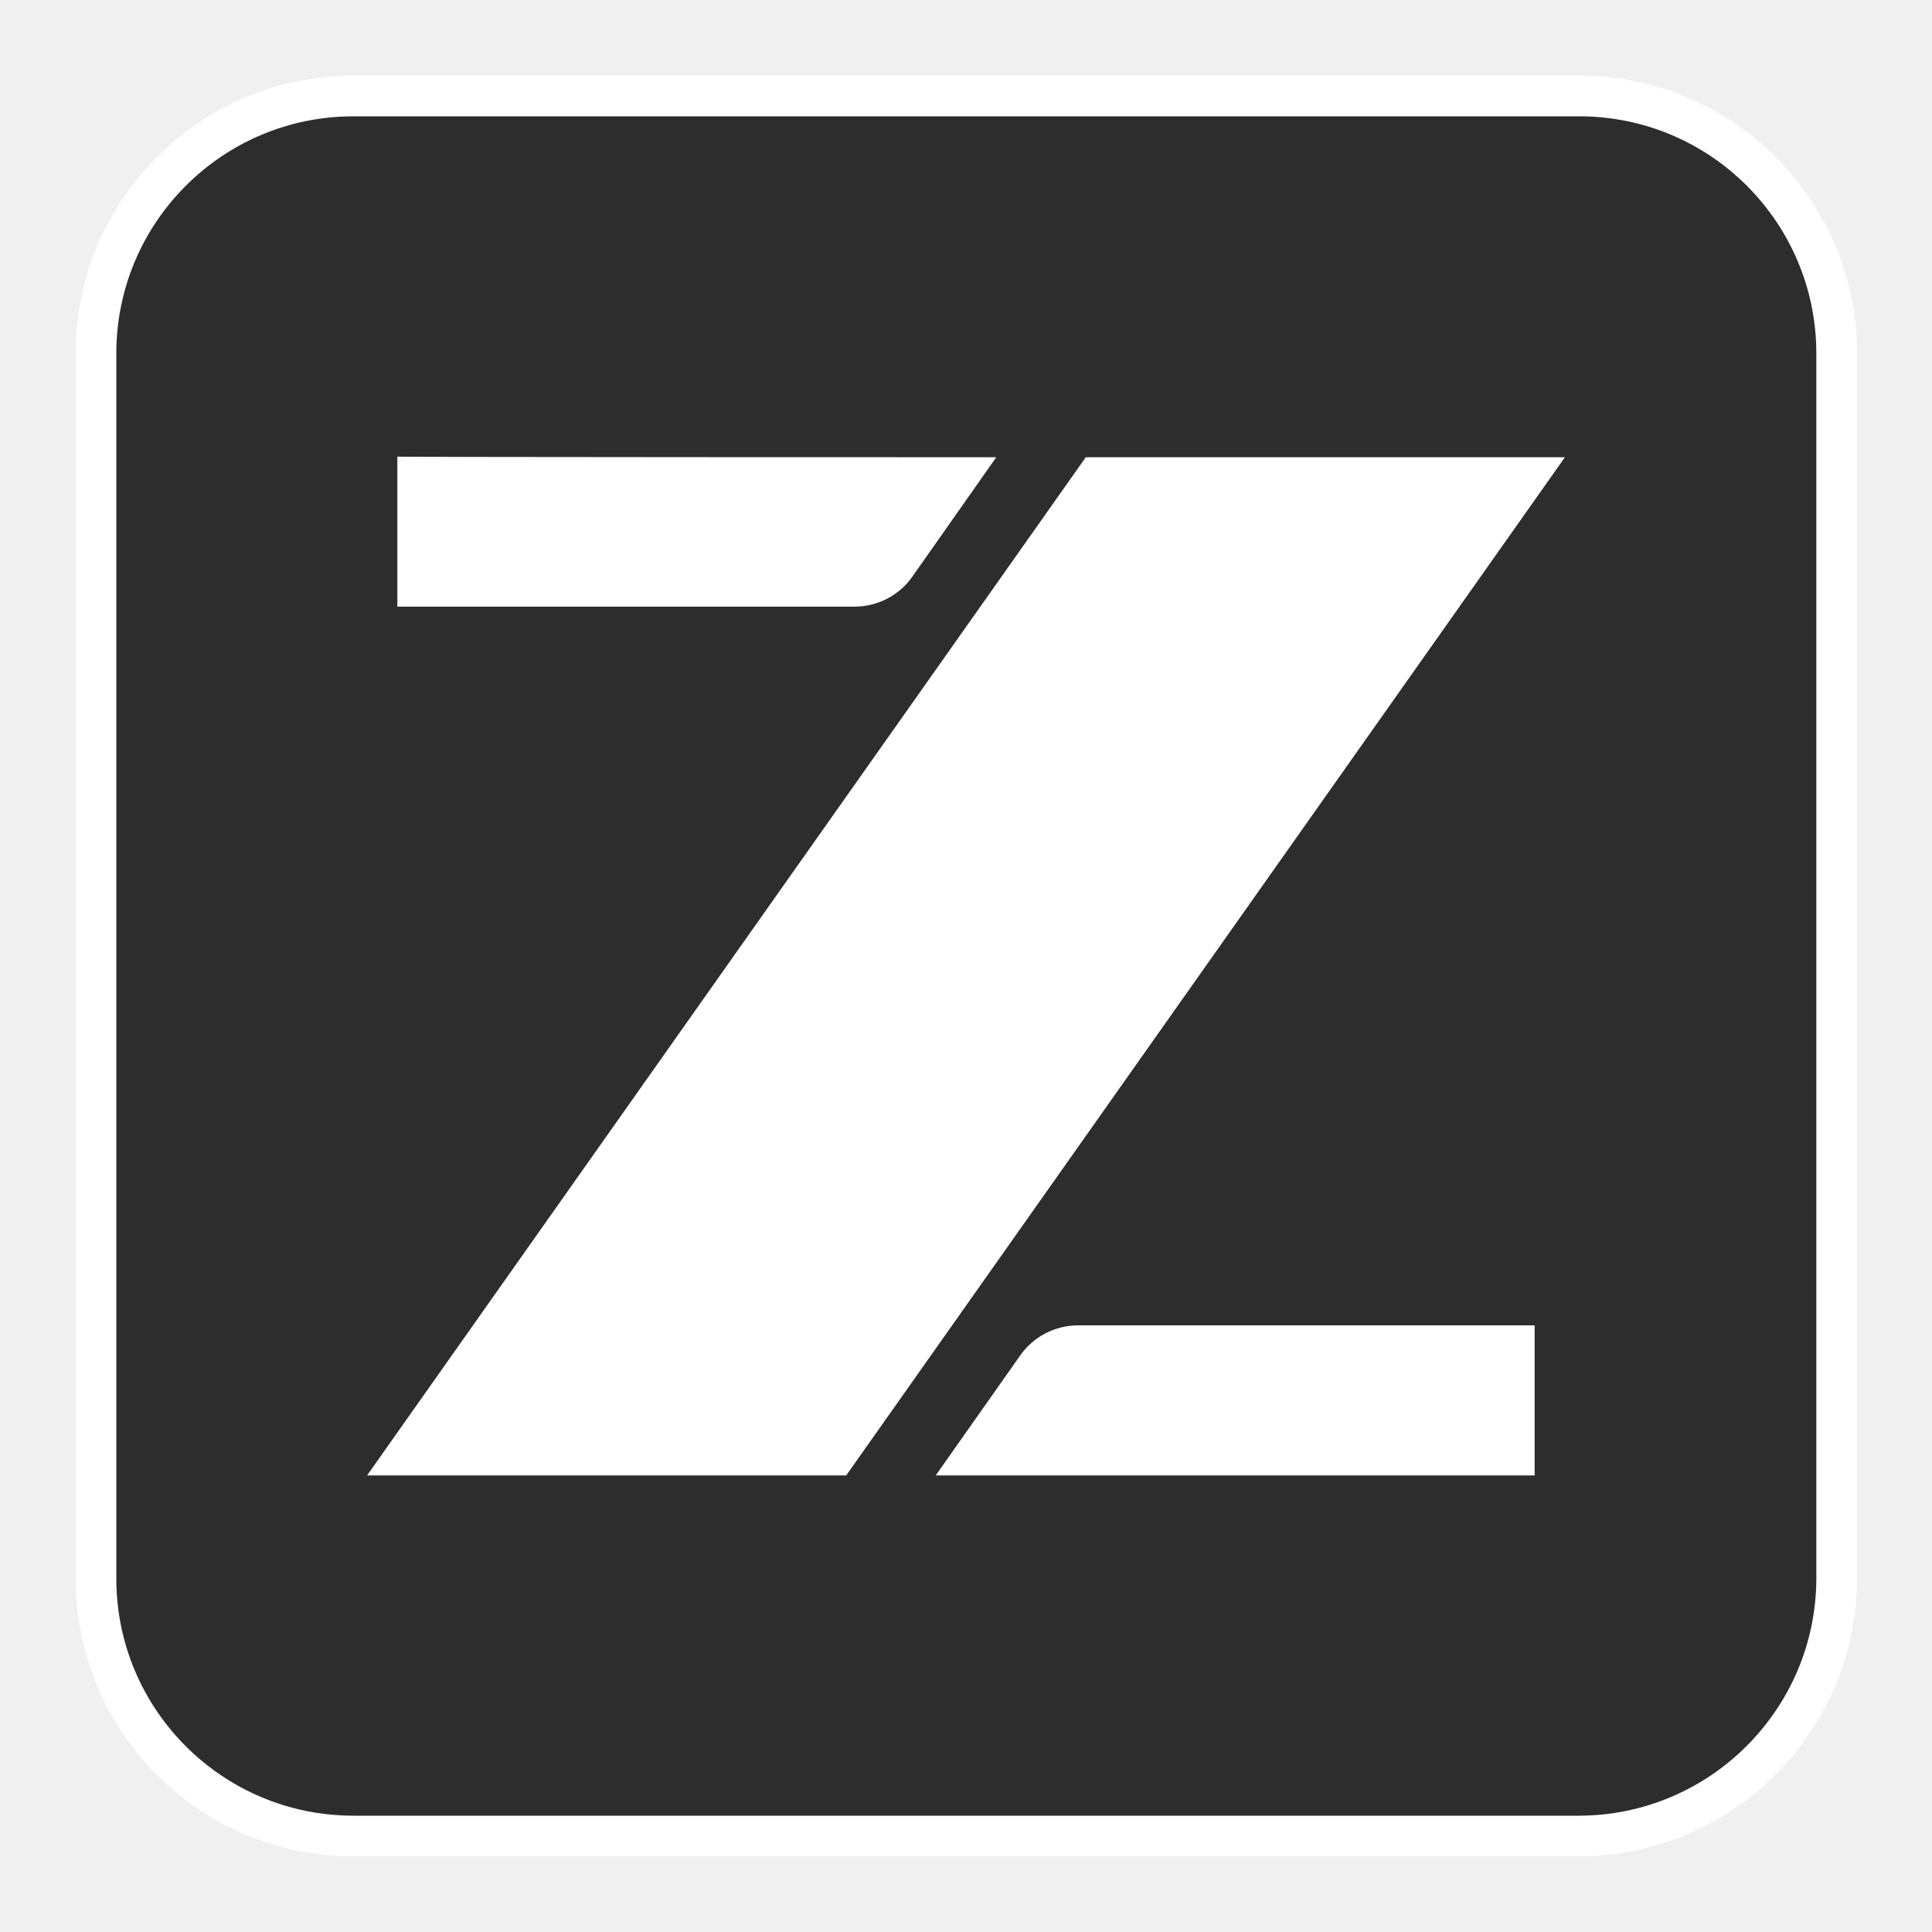
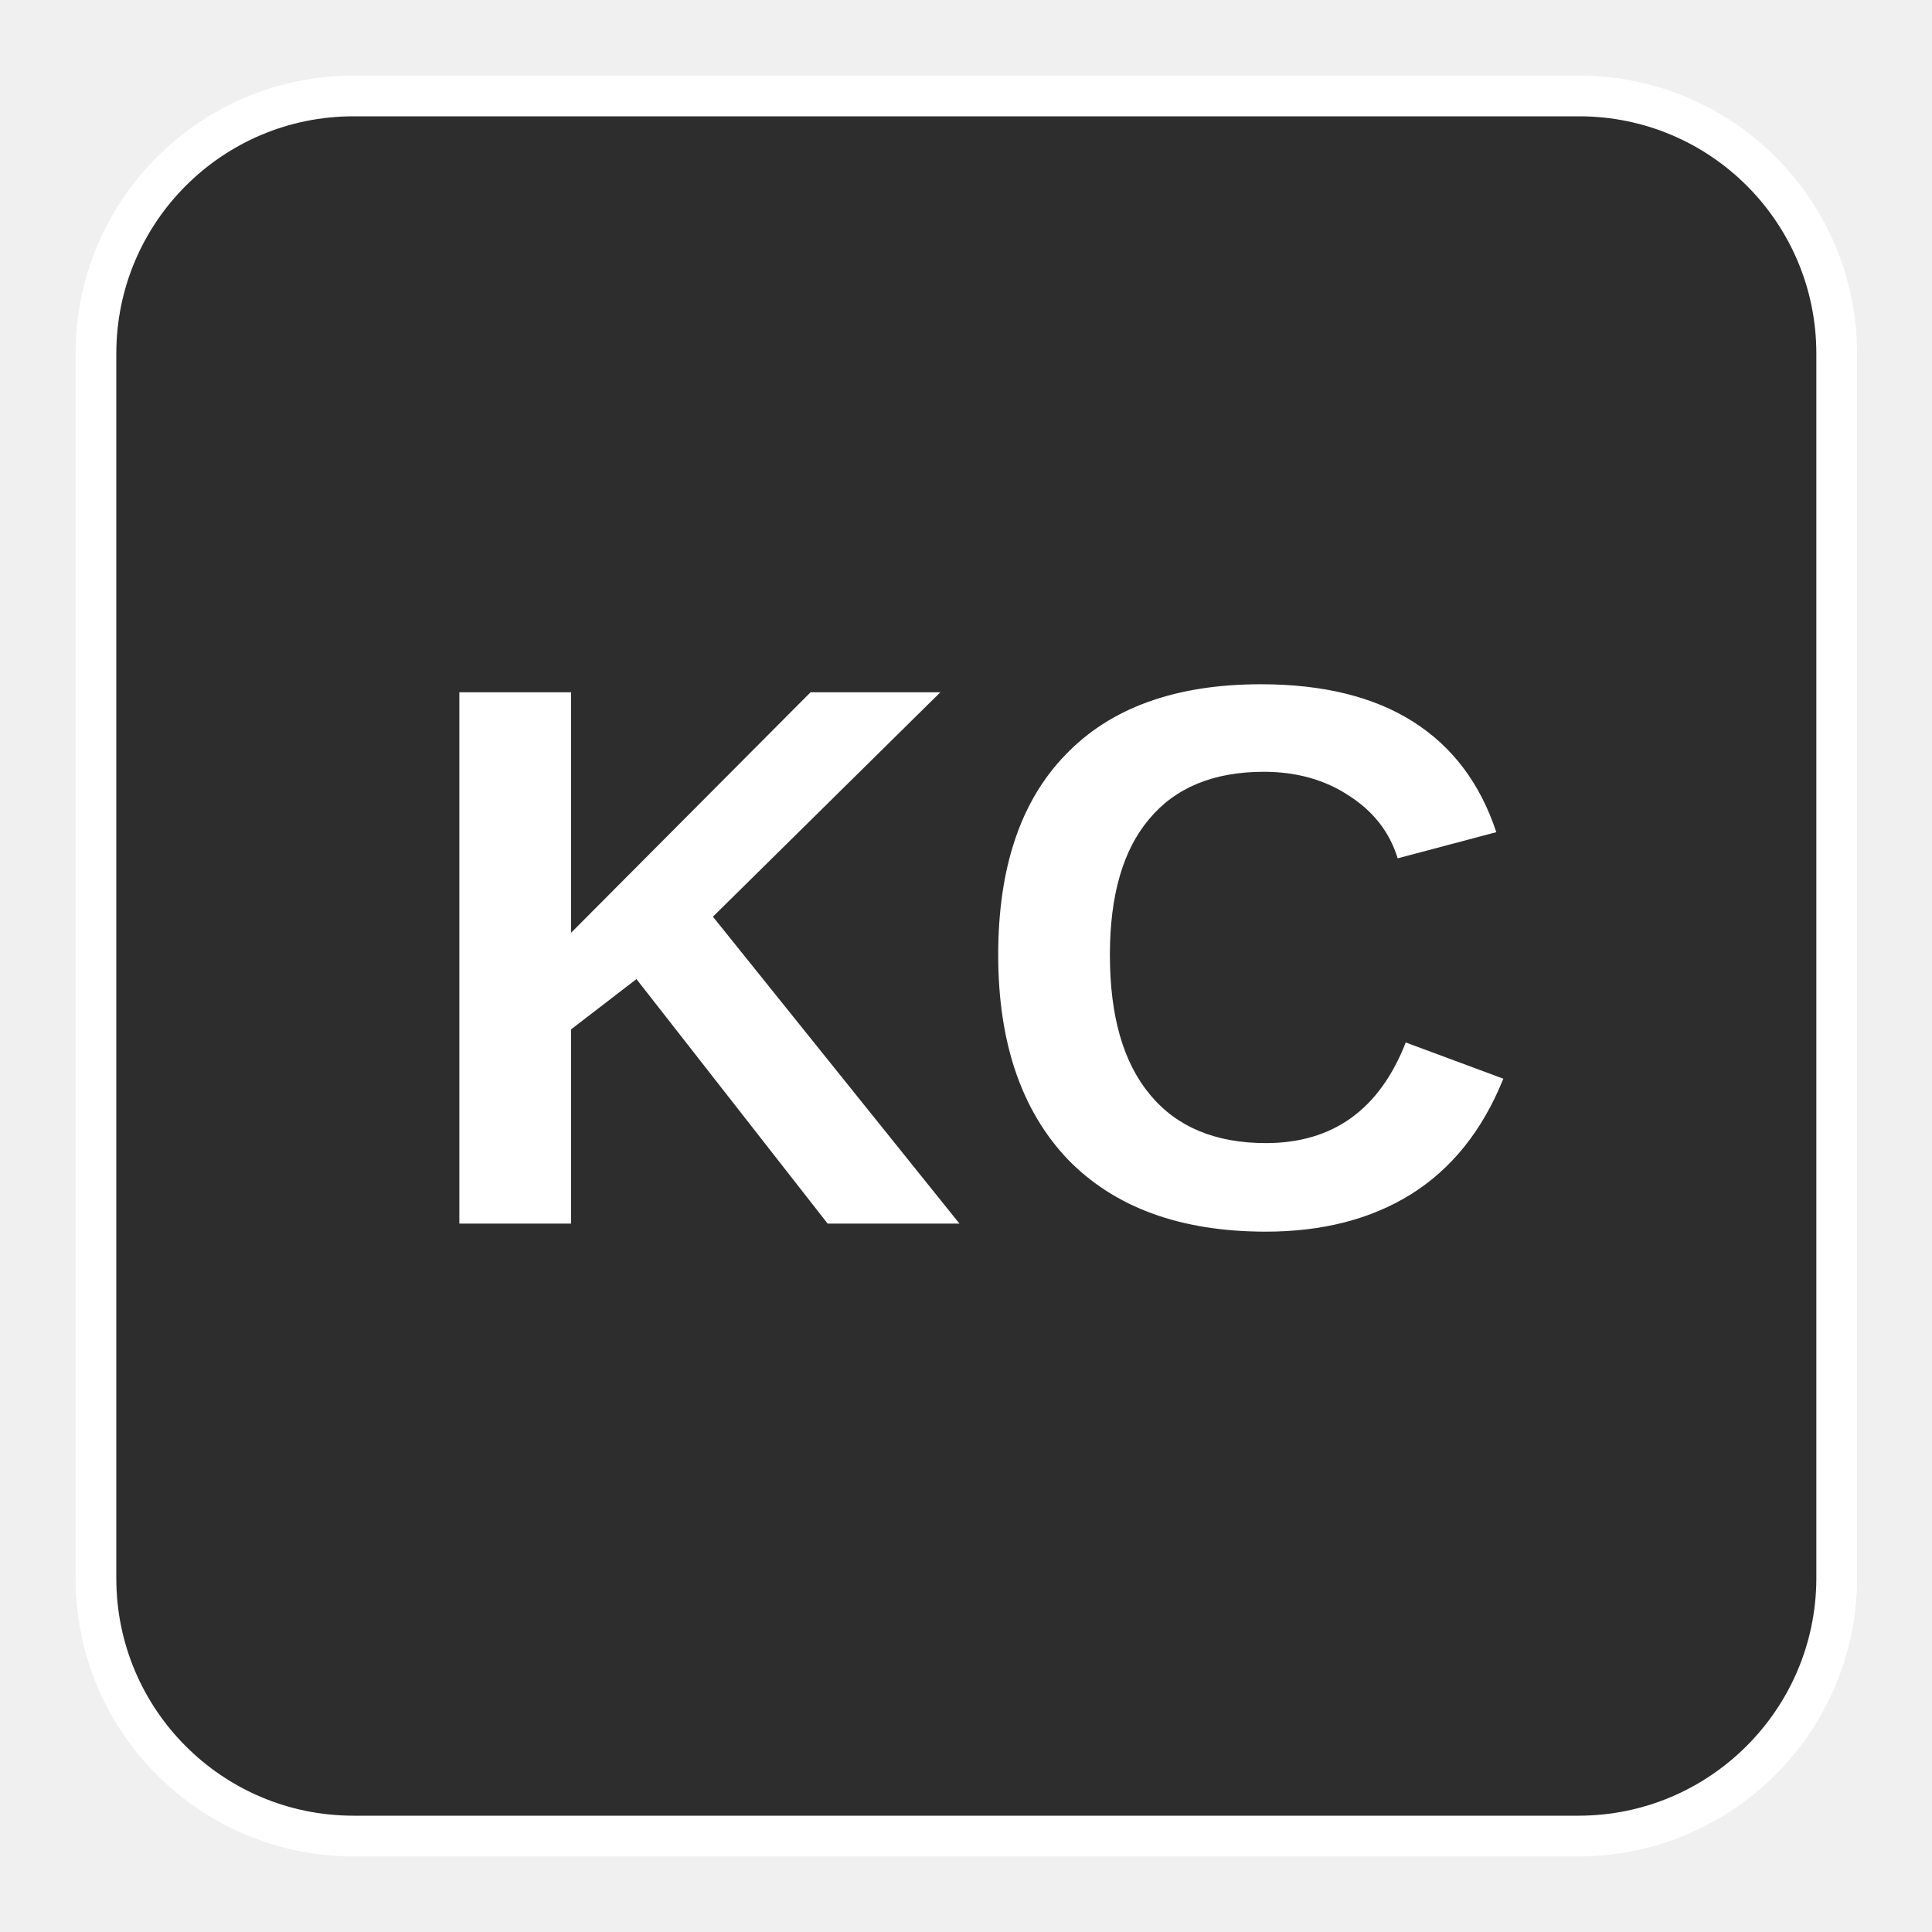
<svg xmlns="http://www.w3.org/2000/svg" version="1.1" x="0px" y="0px" viewBox="0 0 30 30" style="enable-background:new 0 0 30 30;" xml:space="preserve">
  <defs>
    <style type="text/css">
-     .st194{fill:#2D2D2D;stroke:#FFFFFF;stroke-width:0.632;stroke-miterlimit:10;}
-     .st23{fill:#FFFFFF;}
+     .st-bg{fill:#2D2D2D;stroke:#FFFFFF;stroke-width:0.632;stroke-miterlimit:10;}
+     .st-text{fill:#FFFFFF;font-family:Arial, sans-serif;font-size:12px;font-weight:bold;}

-     .z-breathe {
+     .kc-breathe {
      animation: breathe 2.5s ease-in-out infinite;
    }

    @keyframes breathe {
-       0%, 100% { opacity: 0.7; }
+       0%, 100% { opacity: 0.85; }
      50% { opacity: 1; }
    }
  </style>
  </defs>
  <g>
-     <path class="st194" d="M24.51,28.51H5.49c-2.21,0-4-1.79-4-4V5.49c0-2.21,1.79-4,4-4h19.03c2.21,0,4,1.79,4,4v19.03     C28.51,26.72,26.72,28.51,24.51,28.51z" />
-     <g class="z-breathe">
-       <path class="st23" d="M15.47,7.1l-1.3,1.85c-0.2,0.29-0.54,0.47-0.9,0.47h-7.1V7.09C6.16,7.1,15.47,7.1,15.47,7.1z" />
-       <polygon class="st23" points="24.3,7.1 13.14,22.91 5.7,22.91 16.86,7.1" />
-       <path class="st23" d="M14.53,22.91l1.31-1.86c0.2-0.29,0.54-0.47,0.9-0.47h7.09v2.33H14.53z" />
+     <path class="st-bg" d="M24.51,28.51H5.49c-2.21,0-4-1.79-4-4V5.49c0-2.21,1.79-4,4-4h19.03c2.21,0,4,1.79,4,4v19.03     C28.51,26.72,26.72,28.51,24.51,28.51z" />
+     <g class="kc-breathe">
+       <text x="15" y="19" text-anchor="middle" class="st-text">KC</text>
    </g>
  </g>
</svg>
